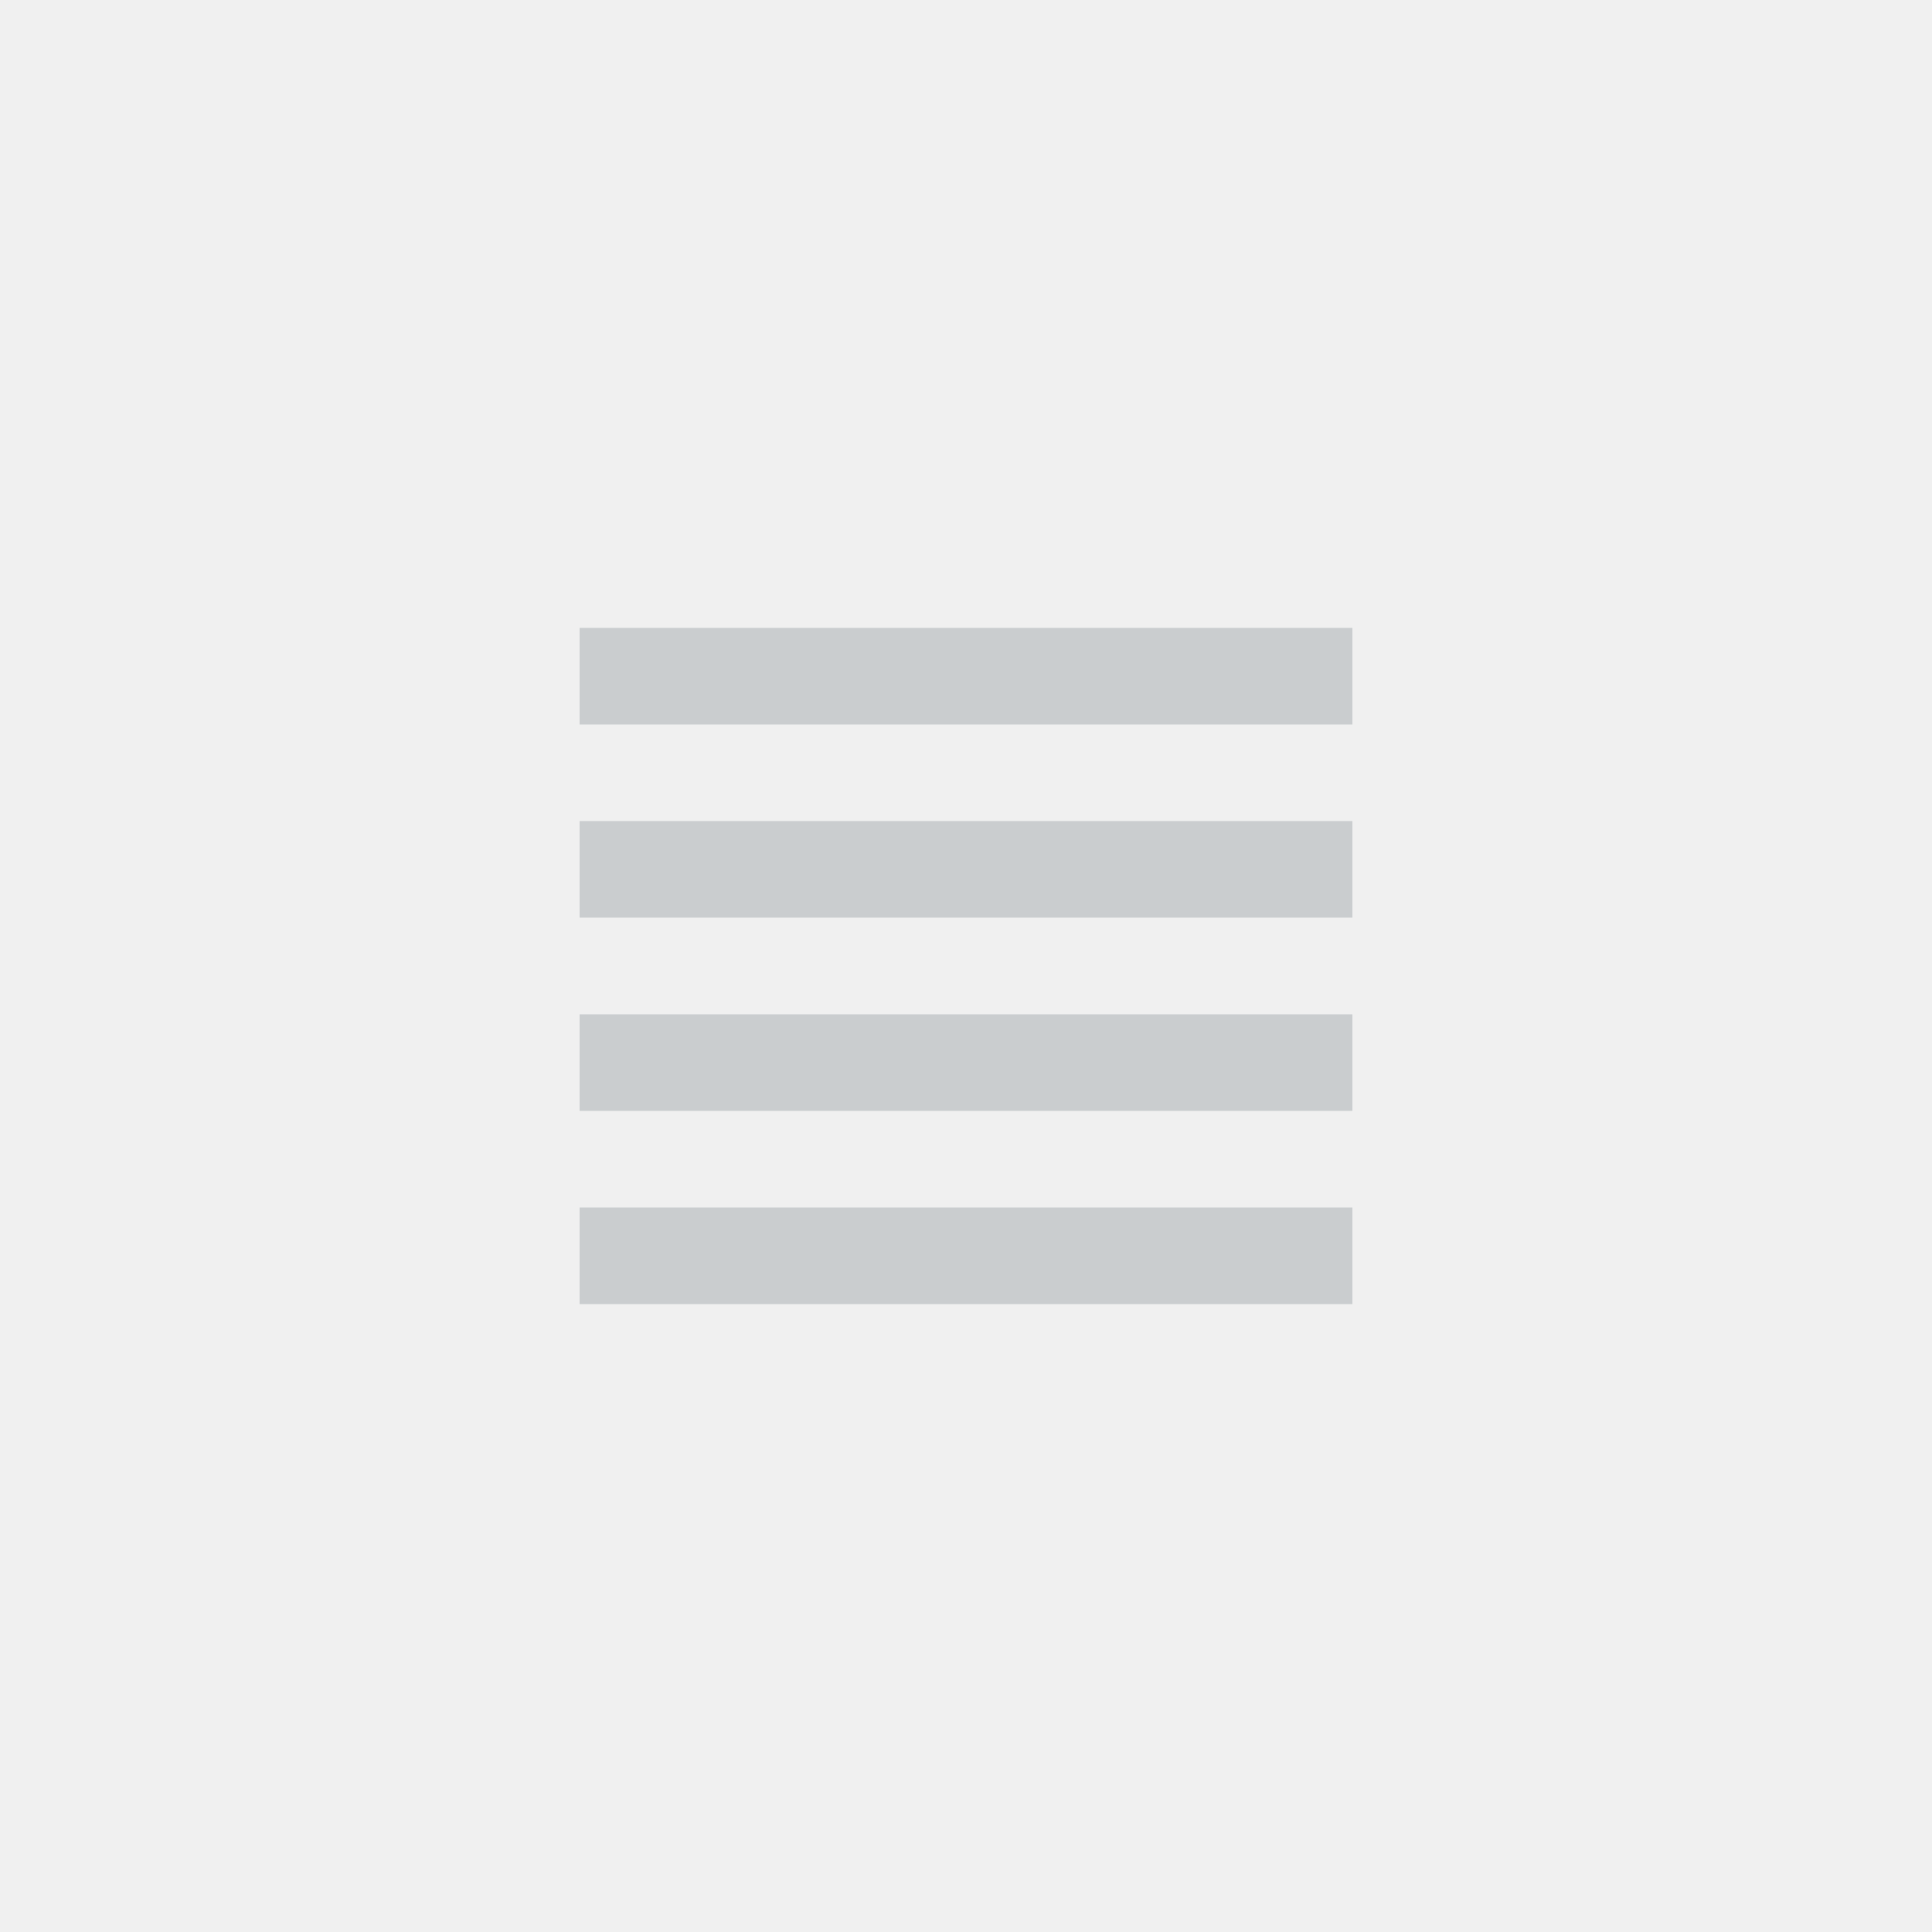
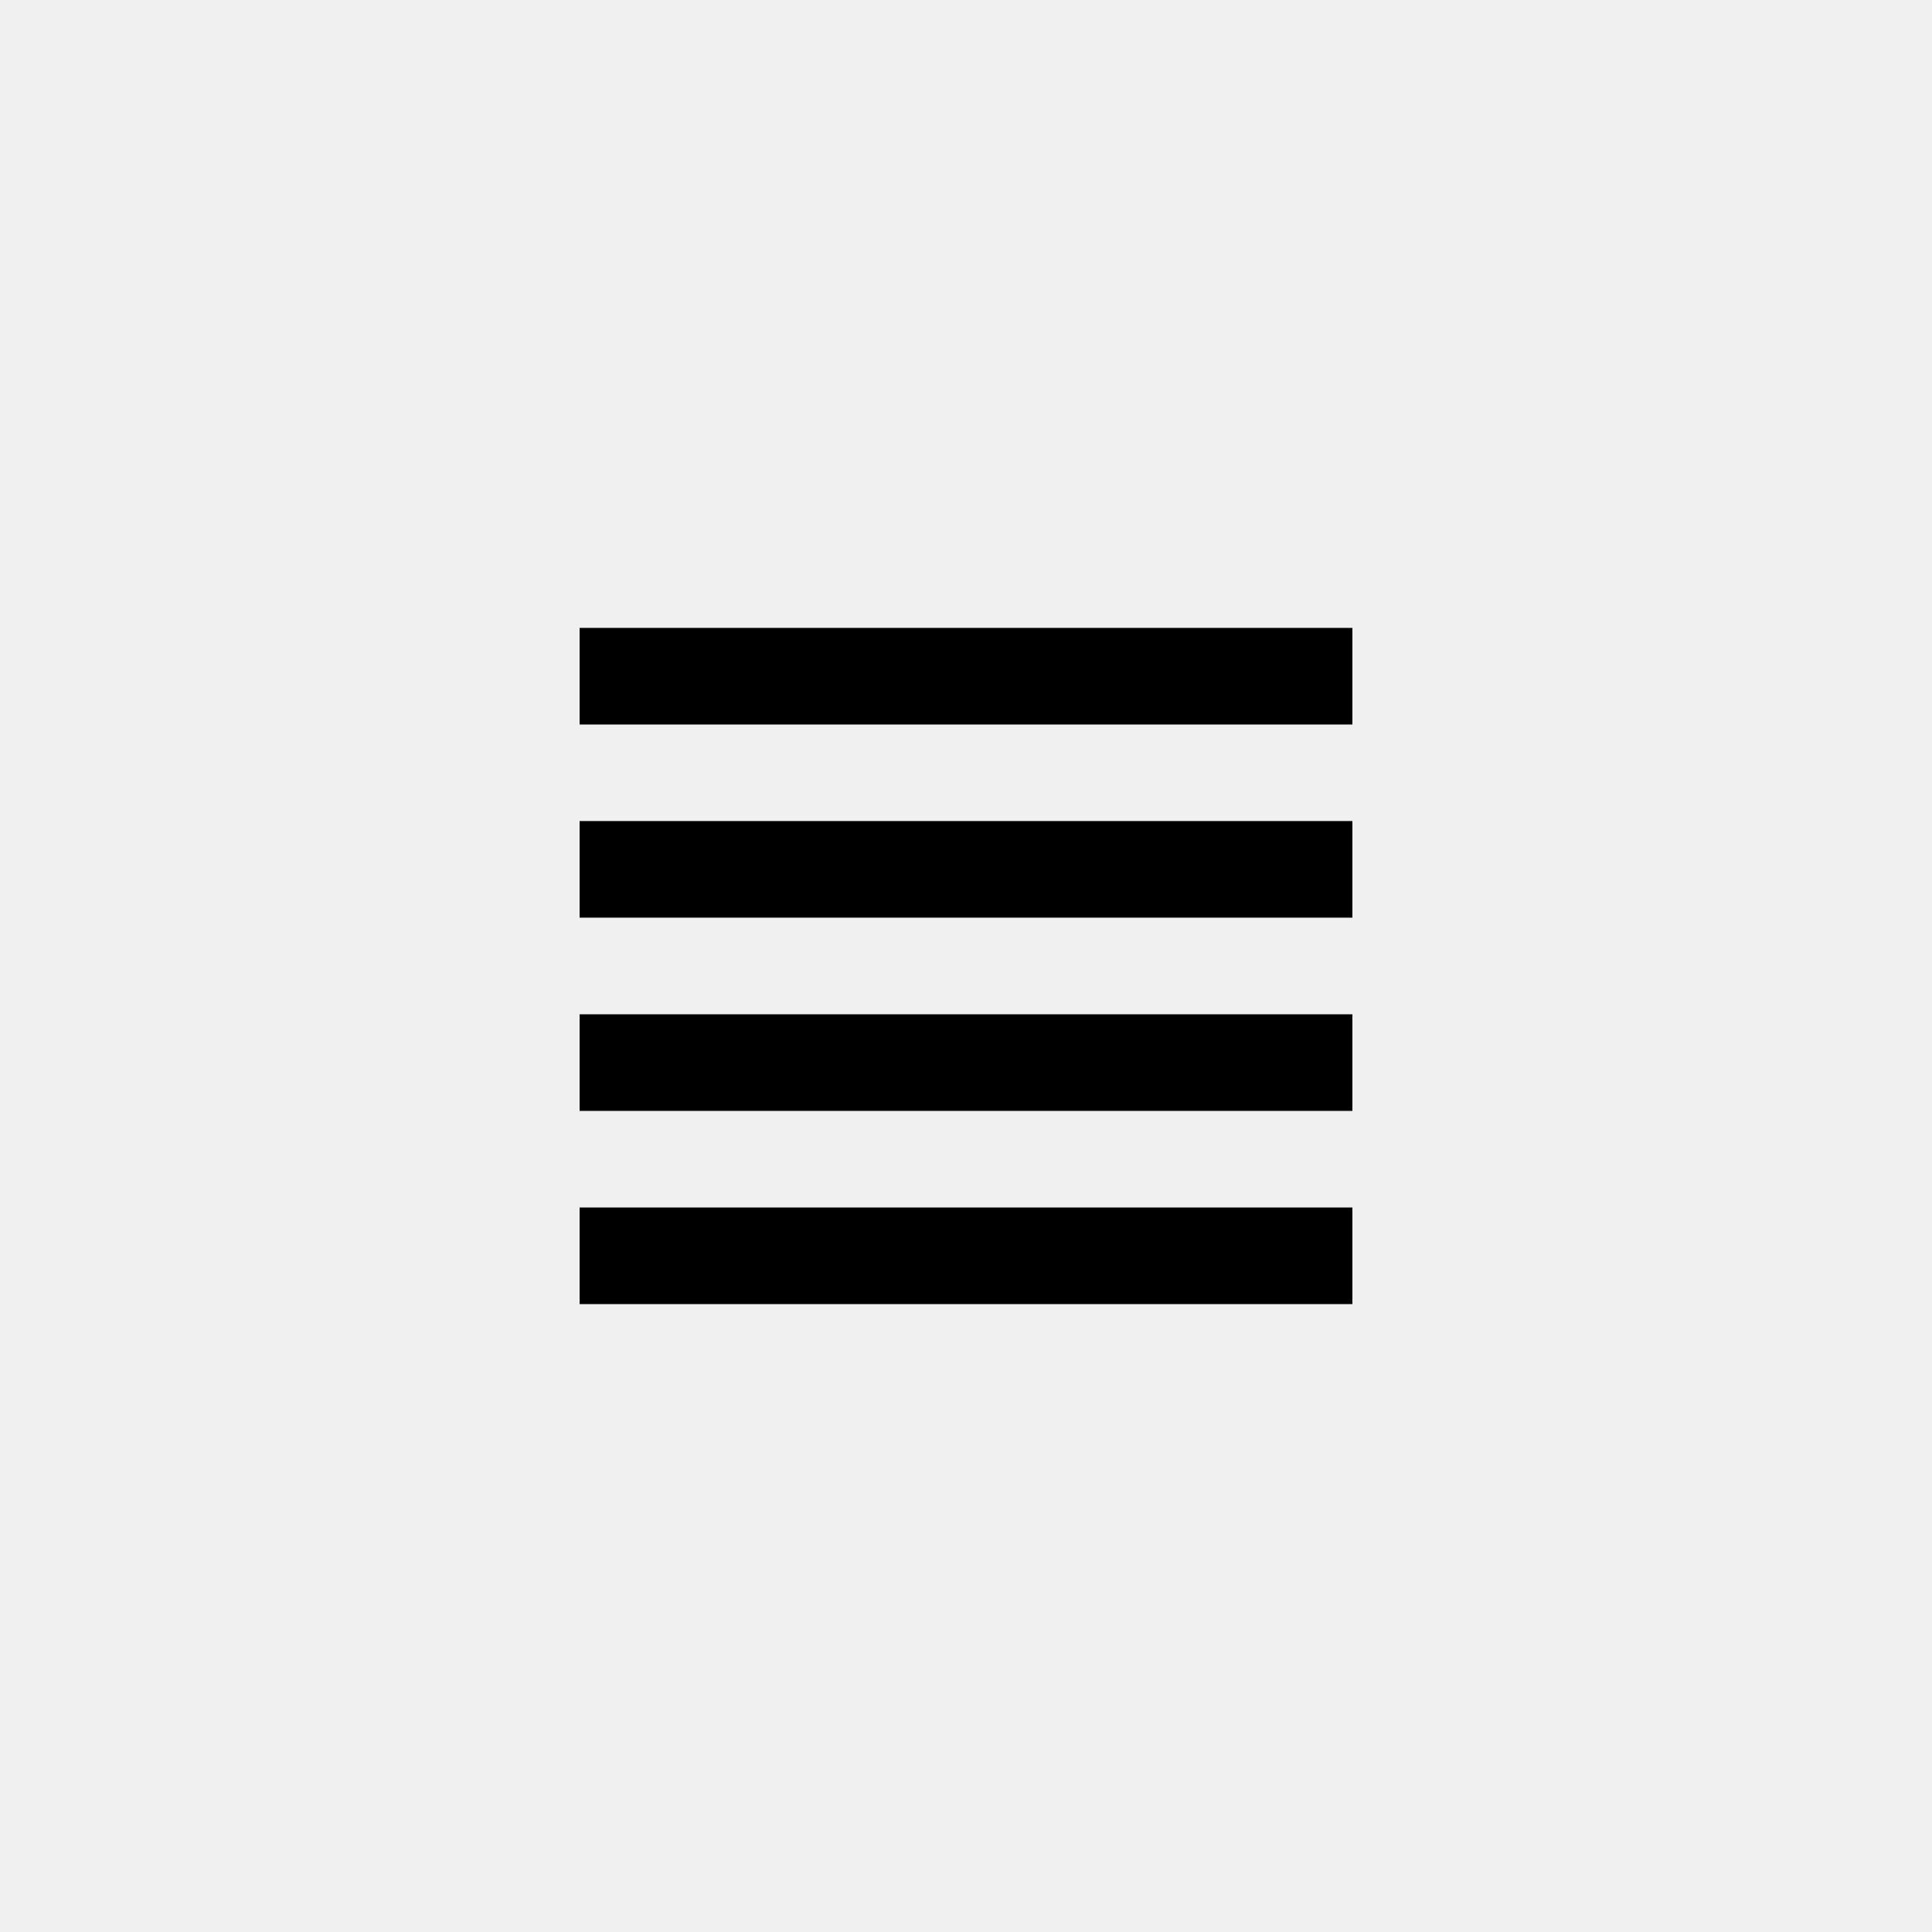
<svg xmlns="http://www.w3.org/2000/svg" xmlns:xlink="http://www.w3.org/1999/xlink" width="40px" height="40px" viewBox="0 0 40 40" version="1.1">
  <defs>
    <path d="M28,15 L12,15 L12,13 L28,13 L28,15 Z M28,18.999 L12,18.999 L12,16.999 L28,16.999 L28,18.999 Z M28,23 L12,23 L12,21 L28,21 L28,23 Z M28,27 L12,27 L12,25 L28,25 L28,27 Z" id="path-1" />
  </defs>
-   <g id="Icons/Menu" stroke="none" stroke-width="1" fill="none" fill-rule="evenodd">
+   <g id="Icons/menu" stroke="none" stroke-width="1" fill="none" fill-rule="evenodd">
    <mask id="mask-2" fill="white">
      <use xlink:href="#path-1" />
    </mask>
-     <use id="Mask" fill="#414453" opacity="0" xlink:href="#path-1" />
-     <g id="Atoms/Colors/Idle" mask="url(#mask-2)" fill="#59636B" opacity="0.25">
-       <rect id="State" x="-2" y="-2" width="40" height="40" />
-     </g>
+     <use id="Mask" fill="#000000" xlink:href="#path-1" />
  </g>
</svg>
